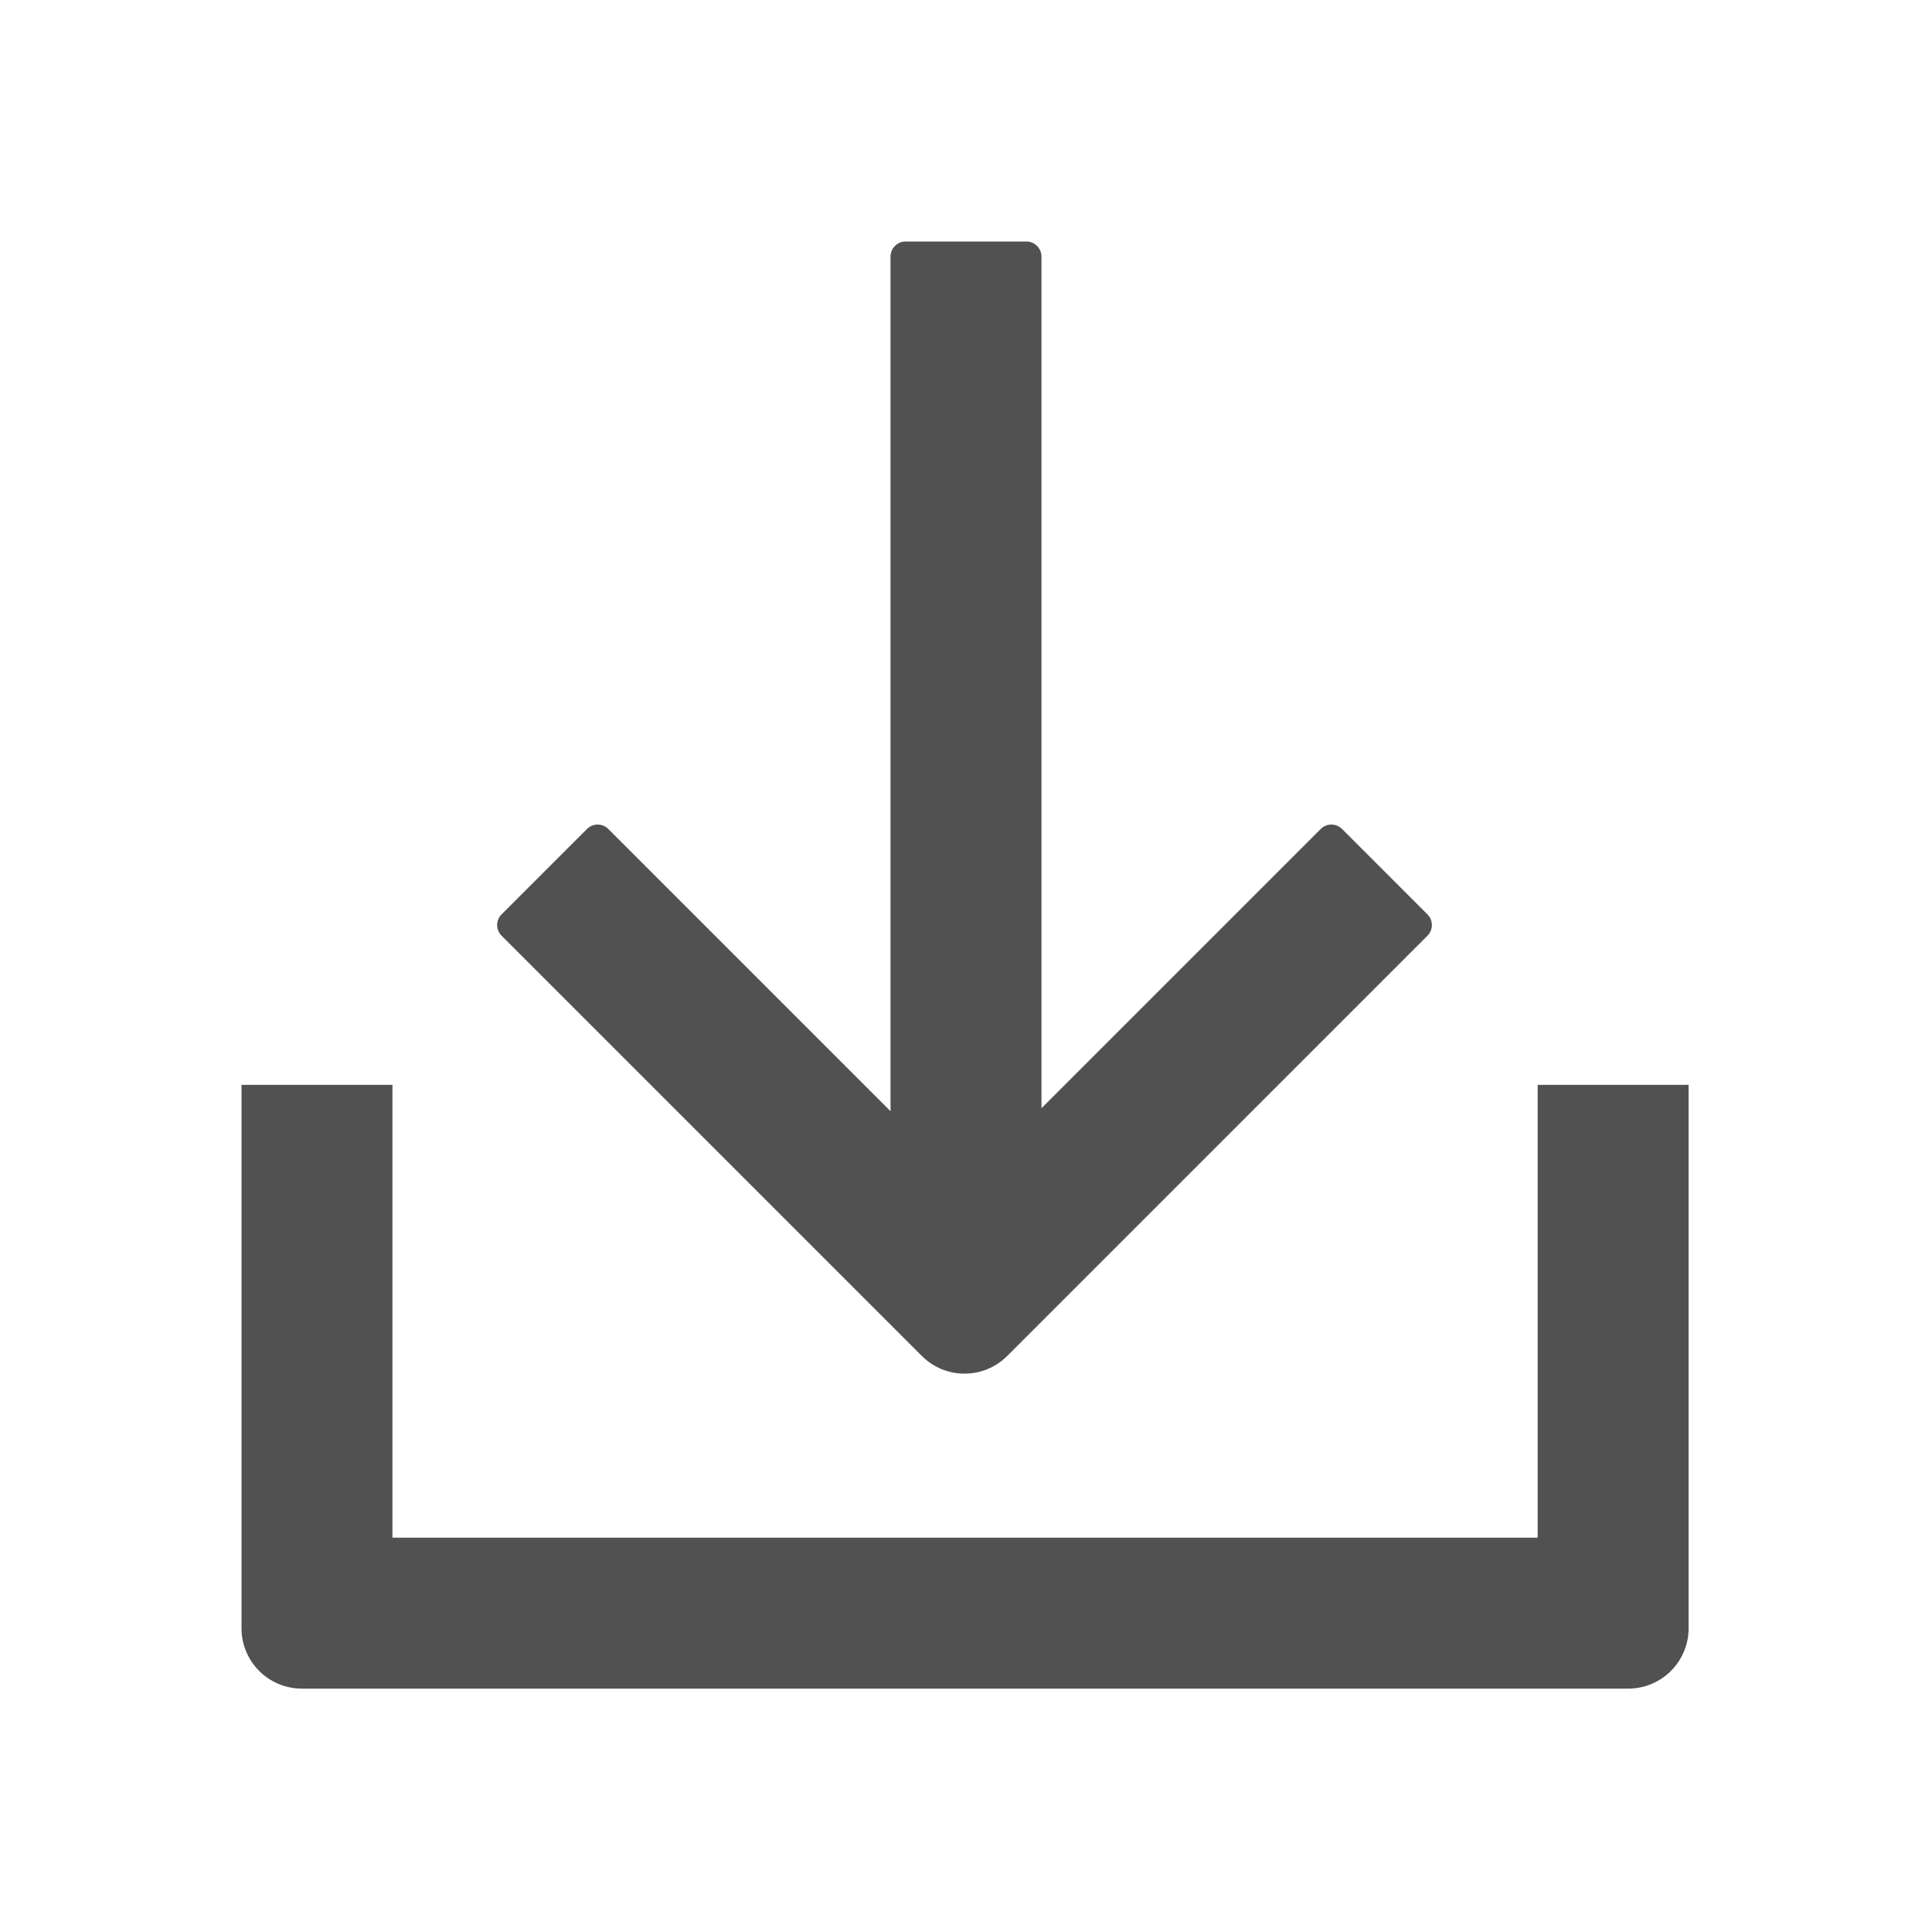
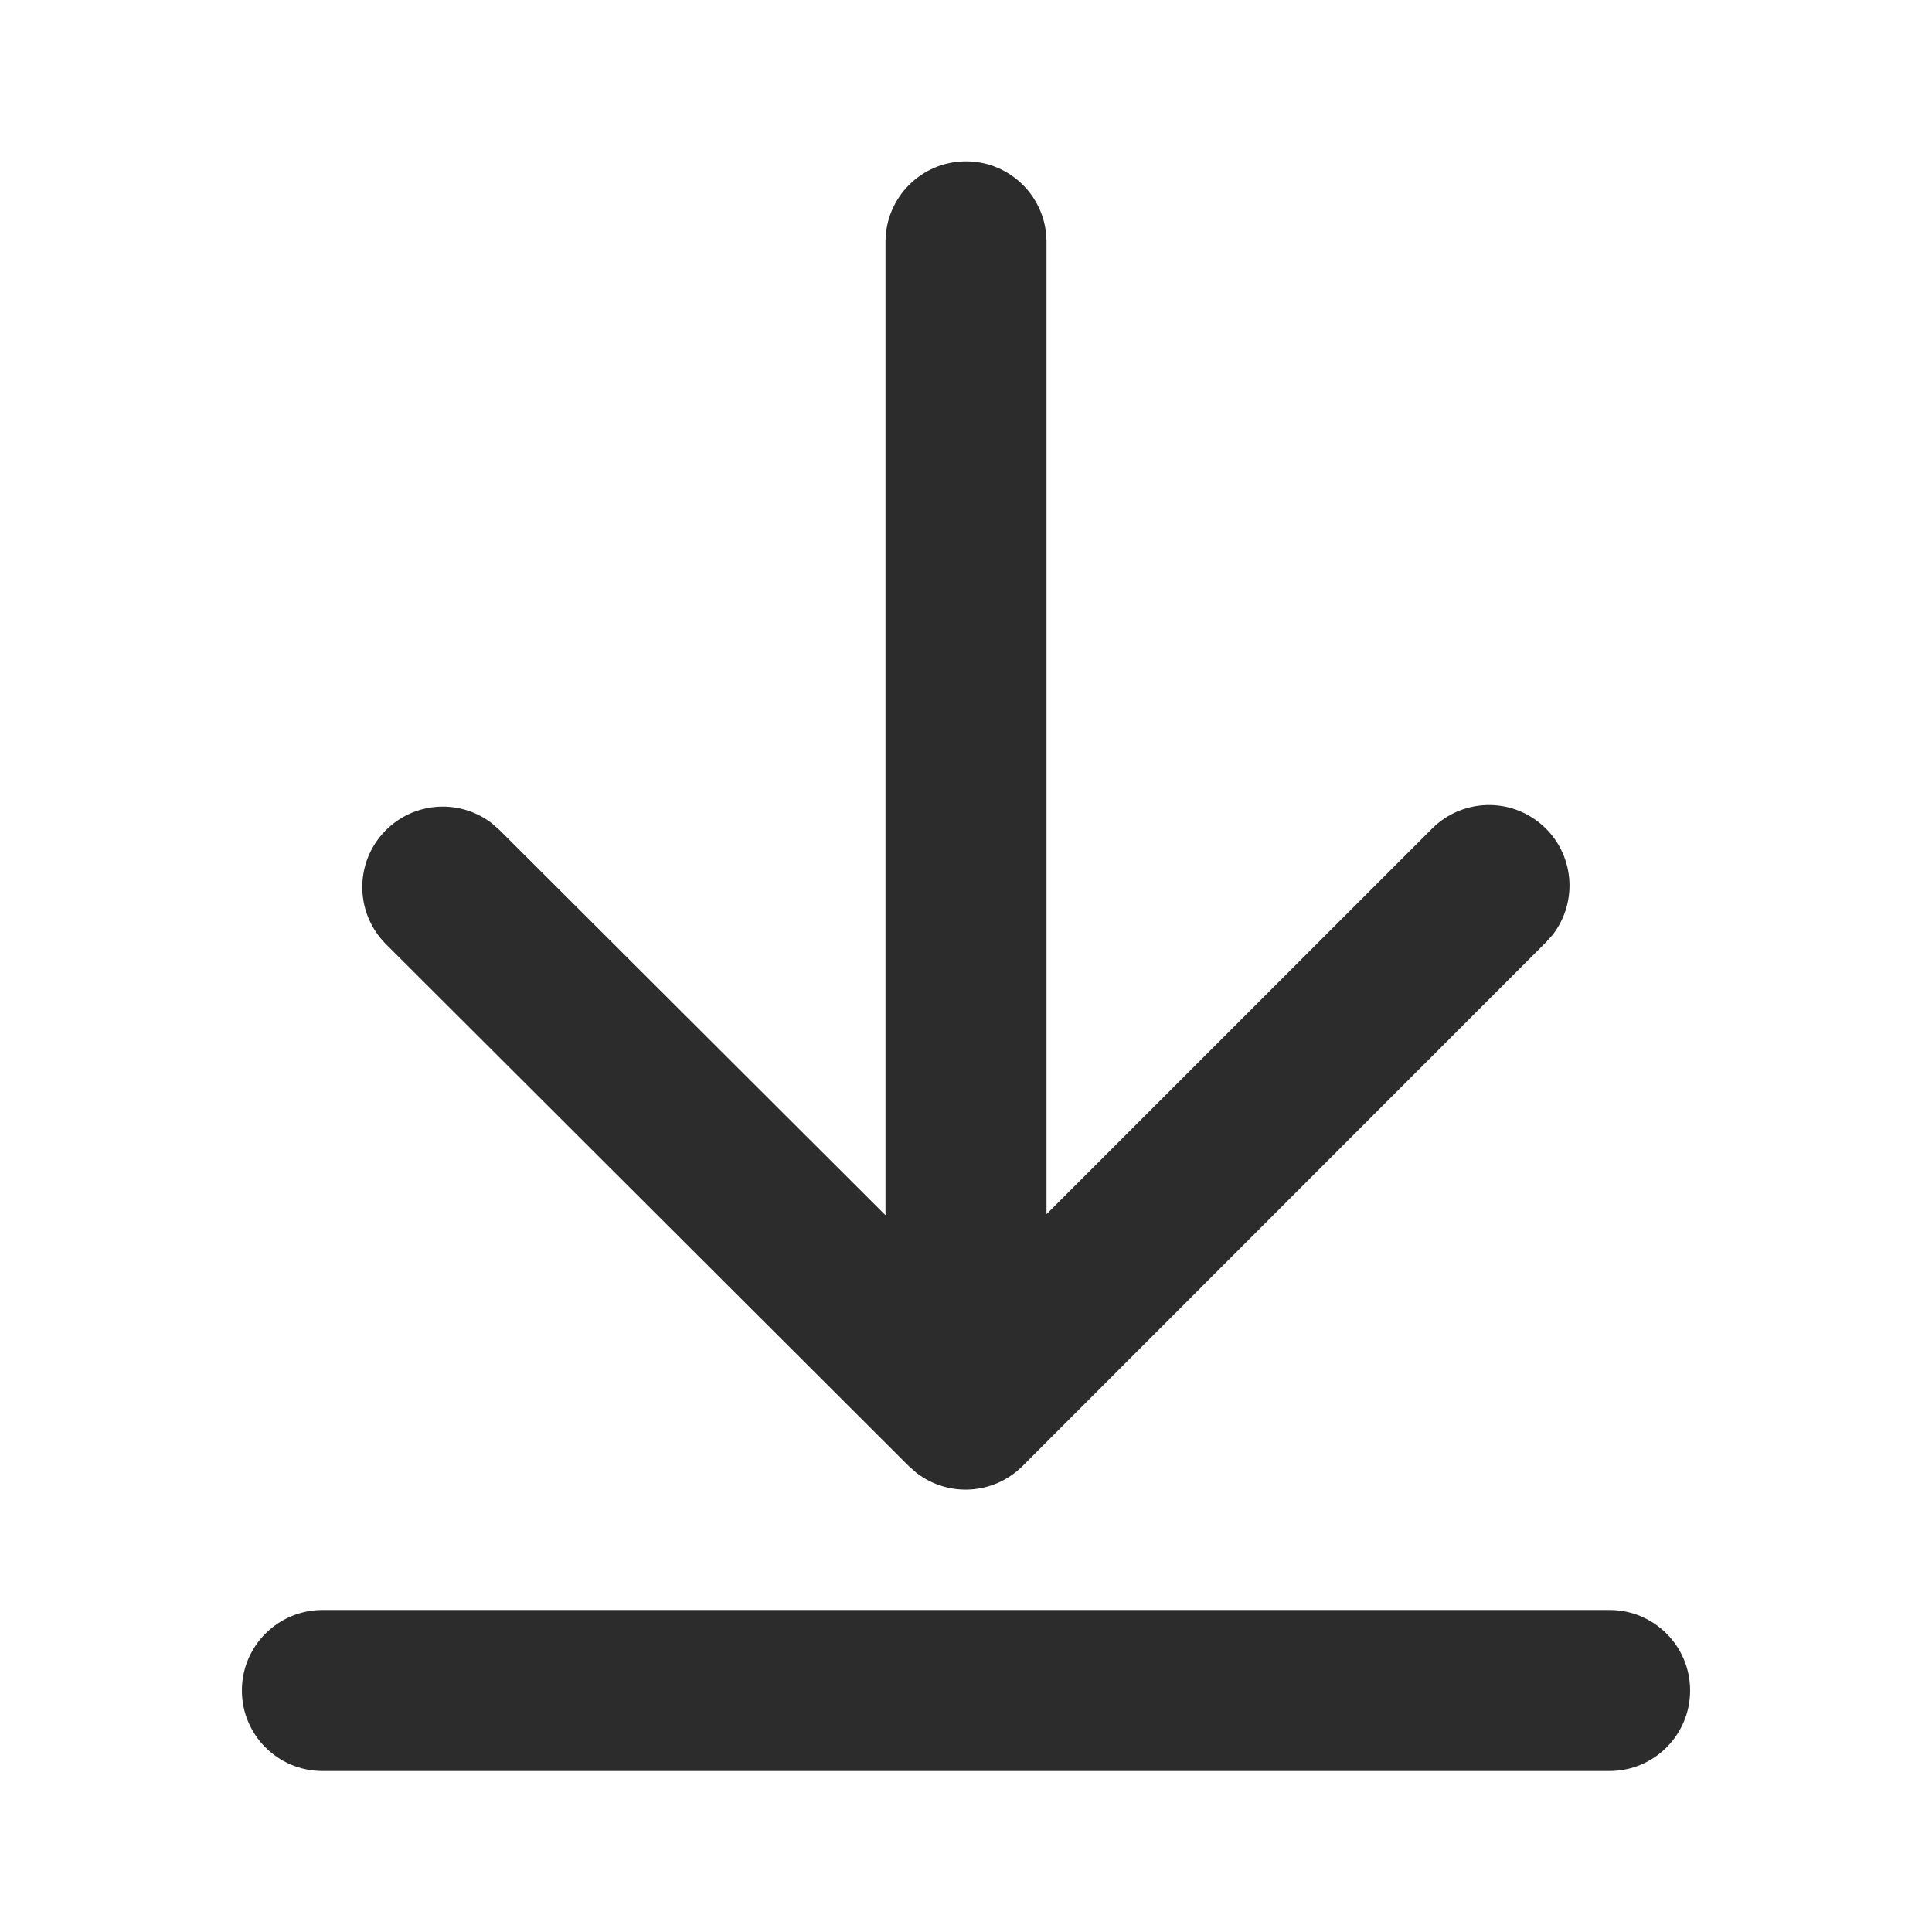
- <svg xmlns="http://www.w3.org/2000/svg" t="1774404823210" class="icon" viewBox="0 0 1024 1024" version="1.1" p-id="4796" width="200" height="200">
-   <path d="M700.013 439.38L552 587.393V136a8 8 0 0 0-8-8h-64a8 8 0 0 0-8 8v452.963L322.418 439.38a8 8 0 0 0-11.314 0l-45.255 45.255a8 8 0 0 0 0 11.314l222.739 222.739c12.497 12.496 32.758 12.496 45.255 0l222.738-222.739a7.999 7.999 0 0 0 0-11.314l-45.255-45.255a8 8 0 0 0-11.313 0zM208 575v240h607V575h80v288c0 17.673-14.327 32-32 32H160c-17.673 0-32-14.327-32-32V575h80z" fill="#515151" p-id="4797" />
+ <svg xmlns="http://www.w3.org/2000/svg" t="1779349334938" class="icon" viewBox="0 0 1024 1024" version="1.1" p-id="9090" width="200" height="200">
+   <path d="M853.333 853.333a42.667 42.667 0 0 1 0 85.333H170.667a42.667 42.667 0 0 1 0-85.333h682.667zM512 85.504a42.667 42.667 0 0 1 42.667 42.667v515.371l204.373-204.373a42.667 42.667 0 0 1 63.915 56.277l-3.584 4.011-277.376 277.547a42.667 42.667 0 0 1-56.32 3.584l-4.011-3.541-277.12-276.651a42.667 42.667 0 0 1 56.235-63.957l4.011 3.541L469.333 644.096V128.171a42.667 42.667 0 0 1 42.667-42.667z" fill="#2c2c2c" p-id="9091" />
</svg>
